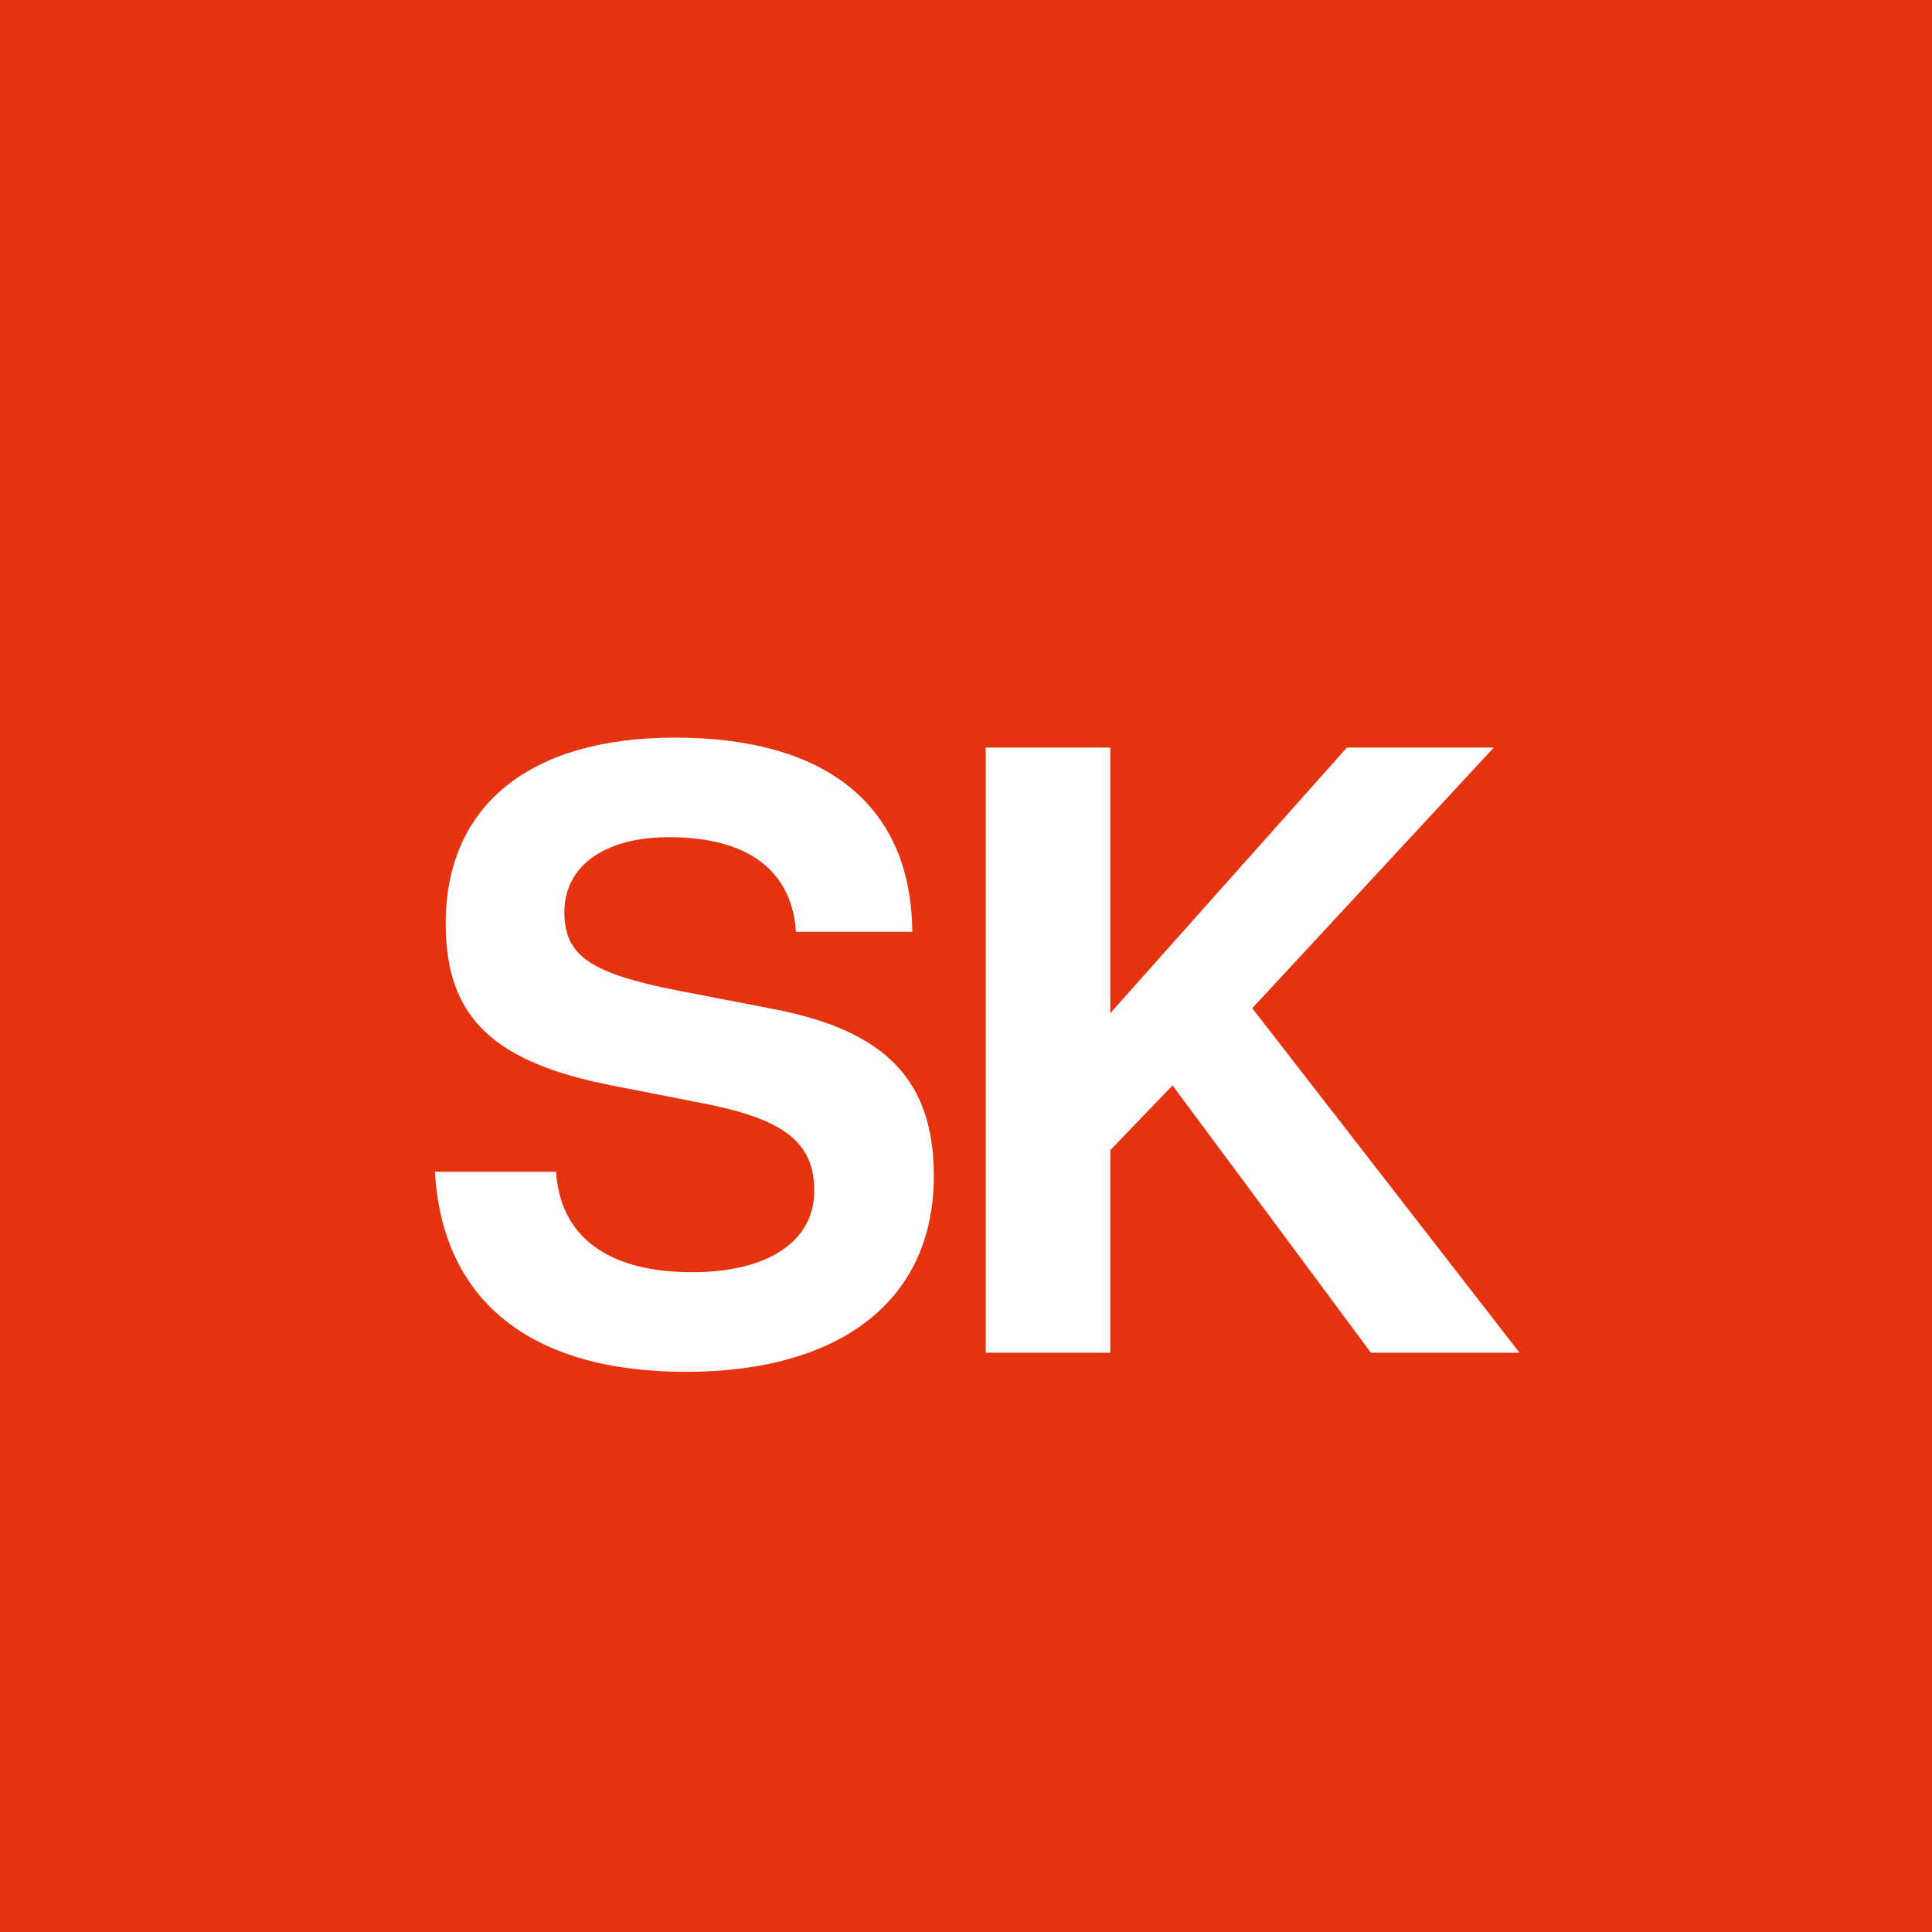
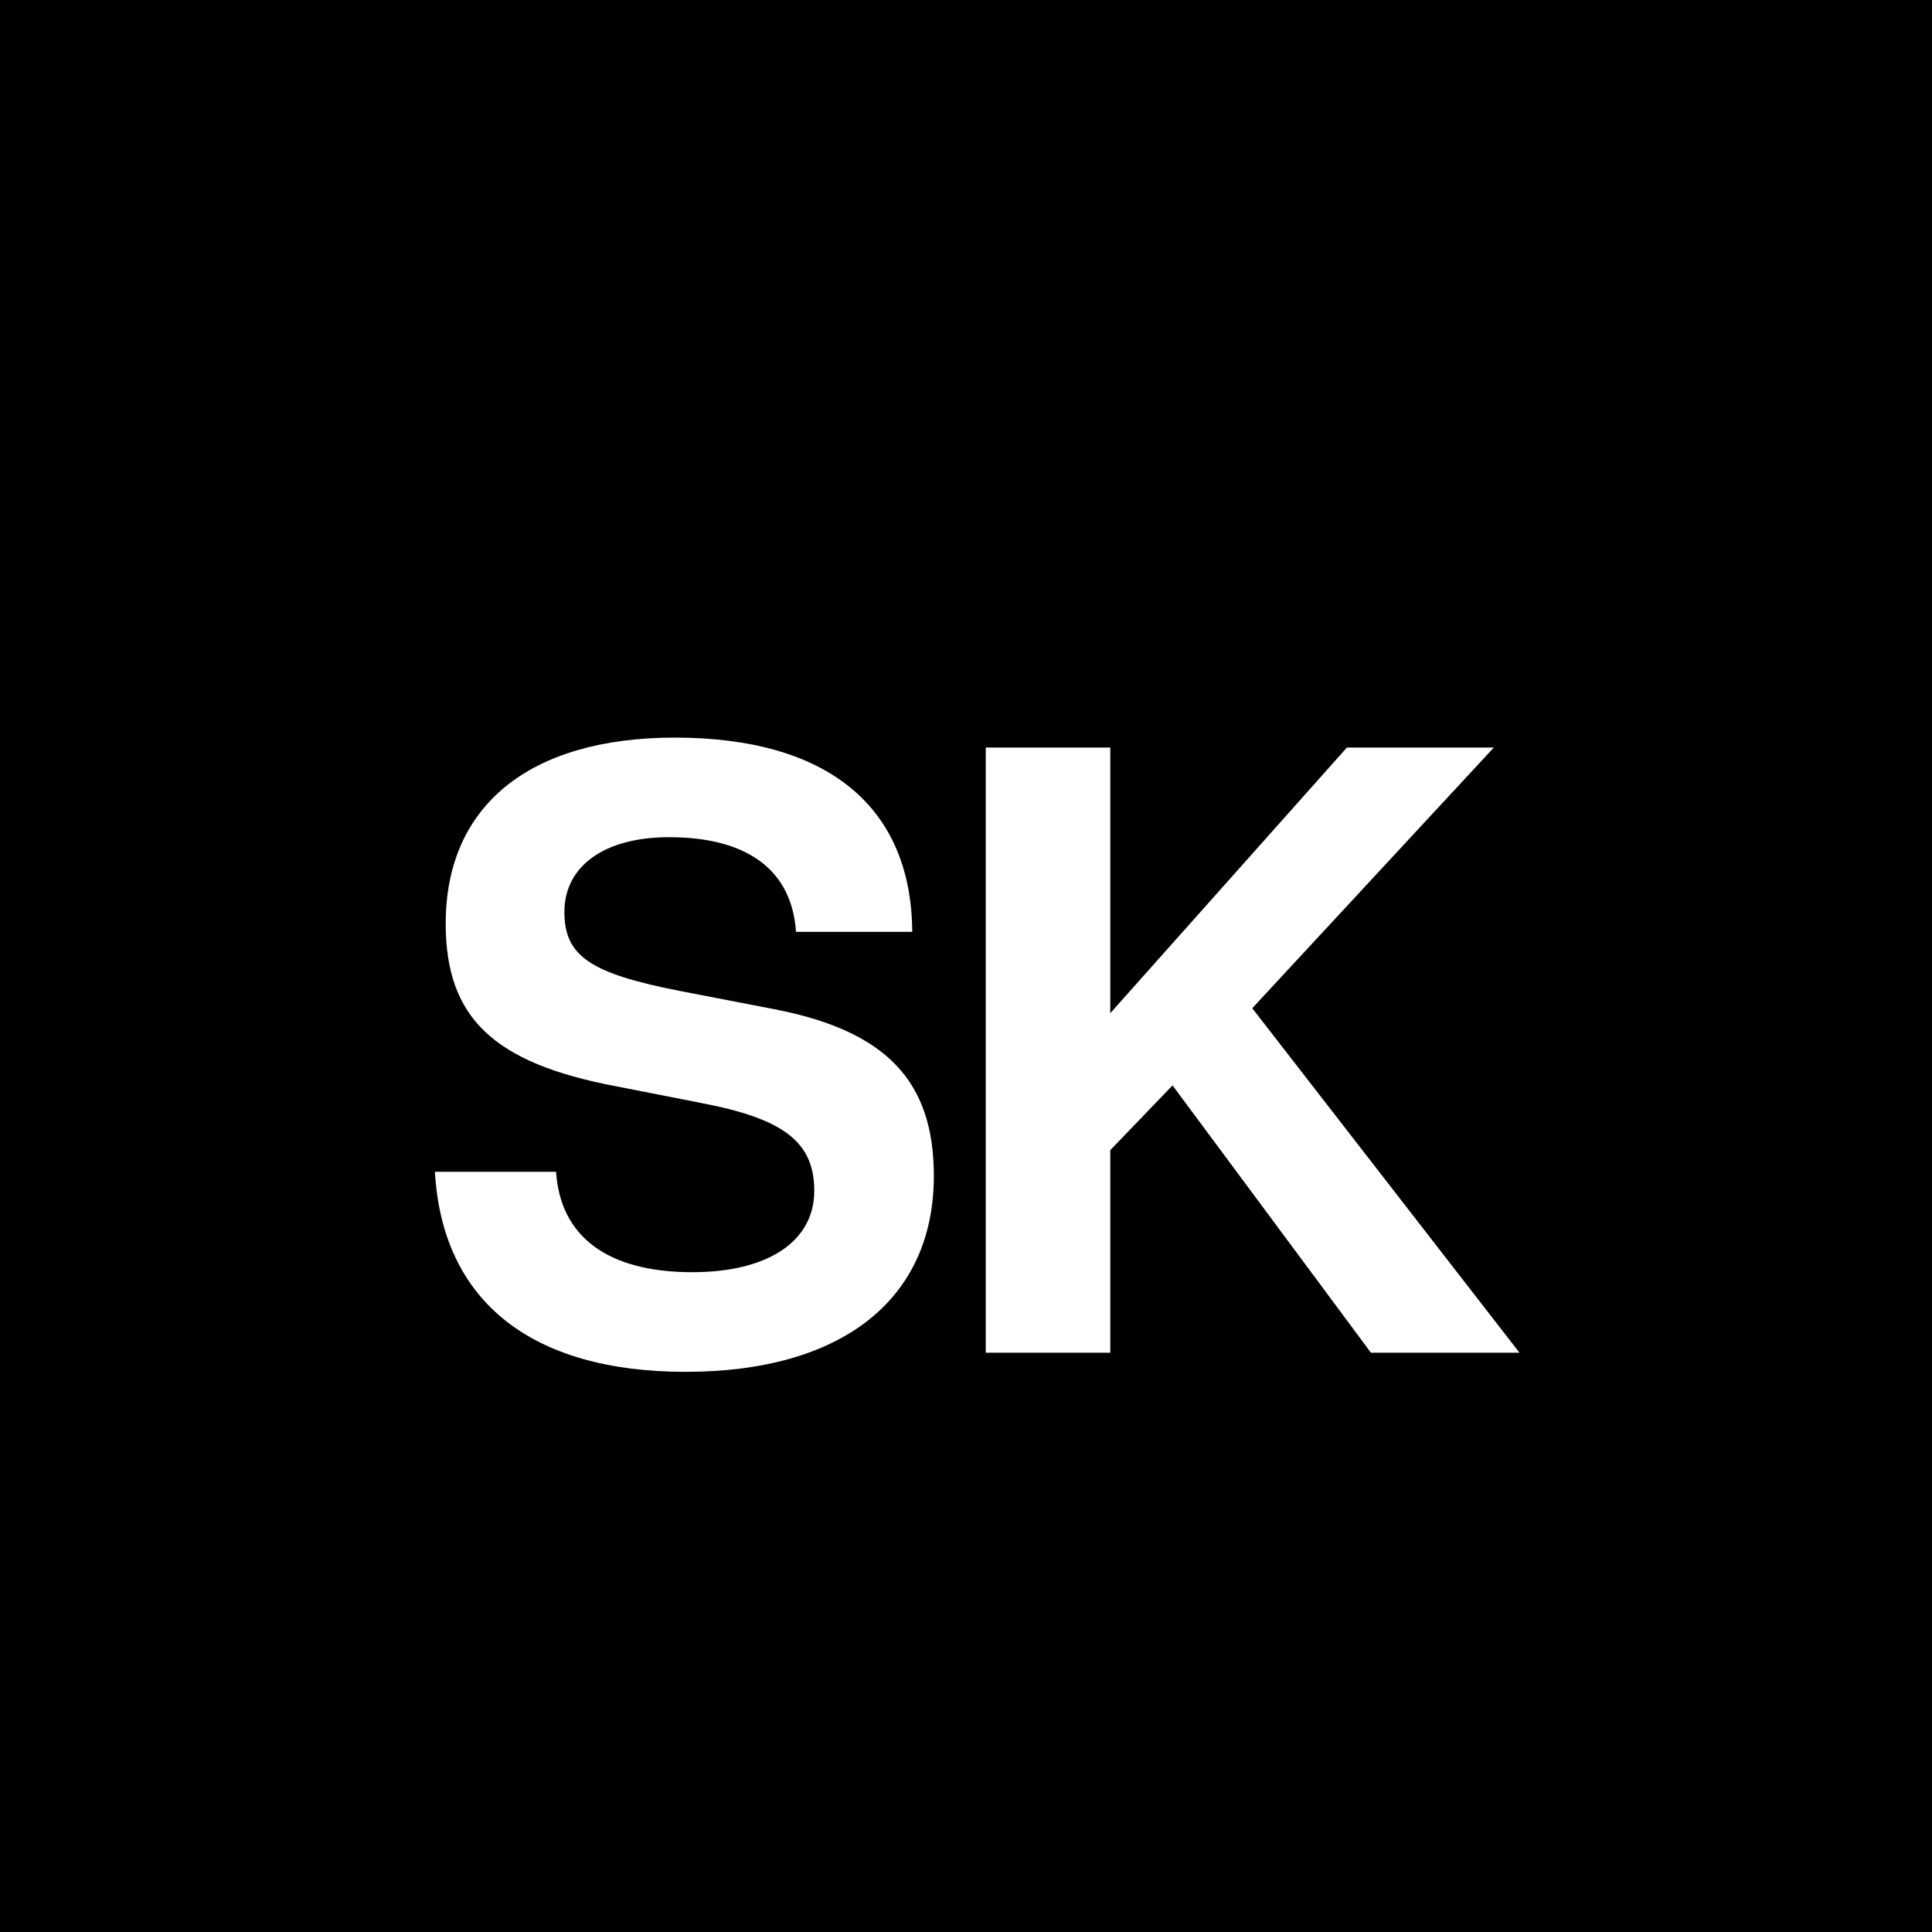
<svg xmlns="http://www.w3.org/2000/svg" width="512" height="512" viewBox="0 0 512 512">
-   <rect width="512" height="512" fill="#E53310" />
+   <rect width="512" height="512" fill="#000000" />
  <g font-family="Archivo, Helvetica Neue, Helvetica, Arial, sans-serif" font-weight="900" font-size="220" letter-spacing="-10" fill="#FFFFFF">
    <text x="50%" y="55%" dominant-baseline="middle" text-anchor="middle">SK</text>
  </g>
</svg>
